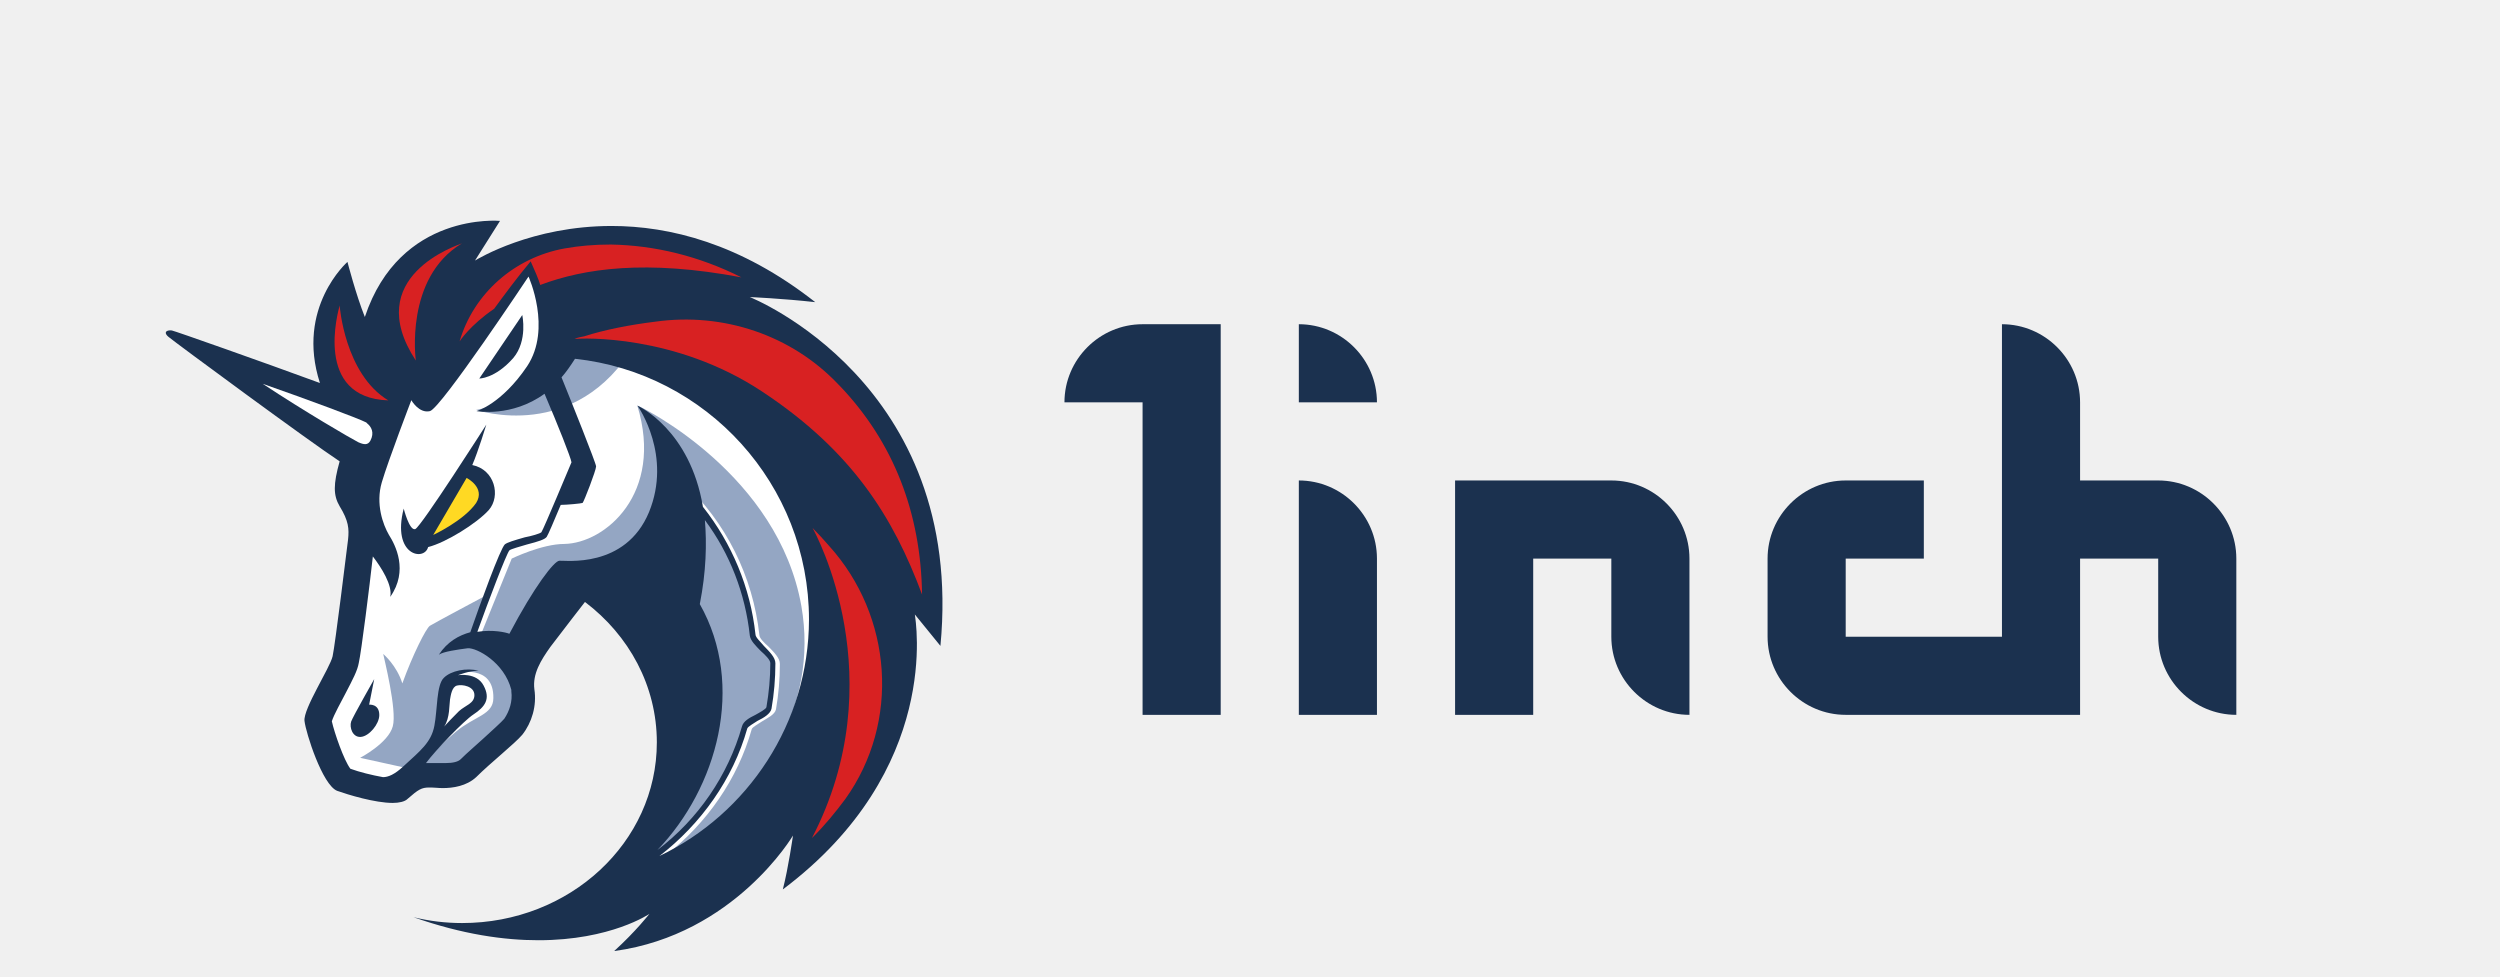
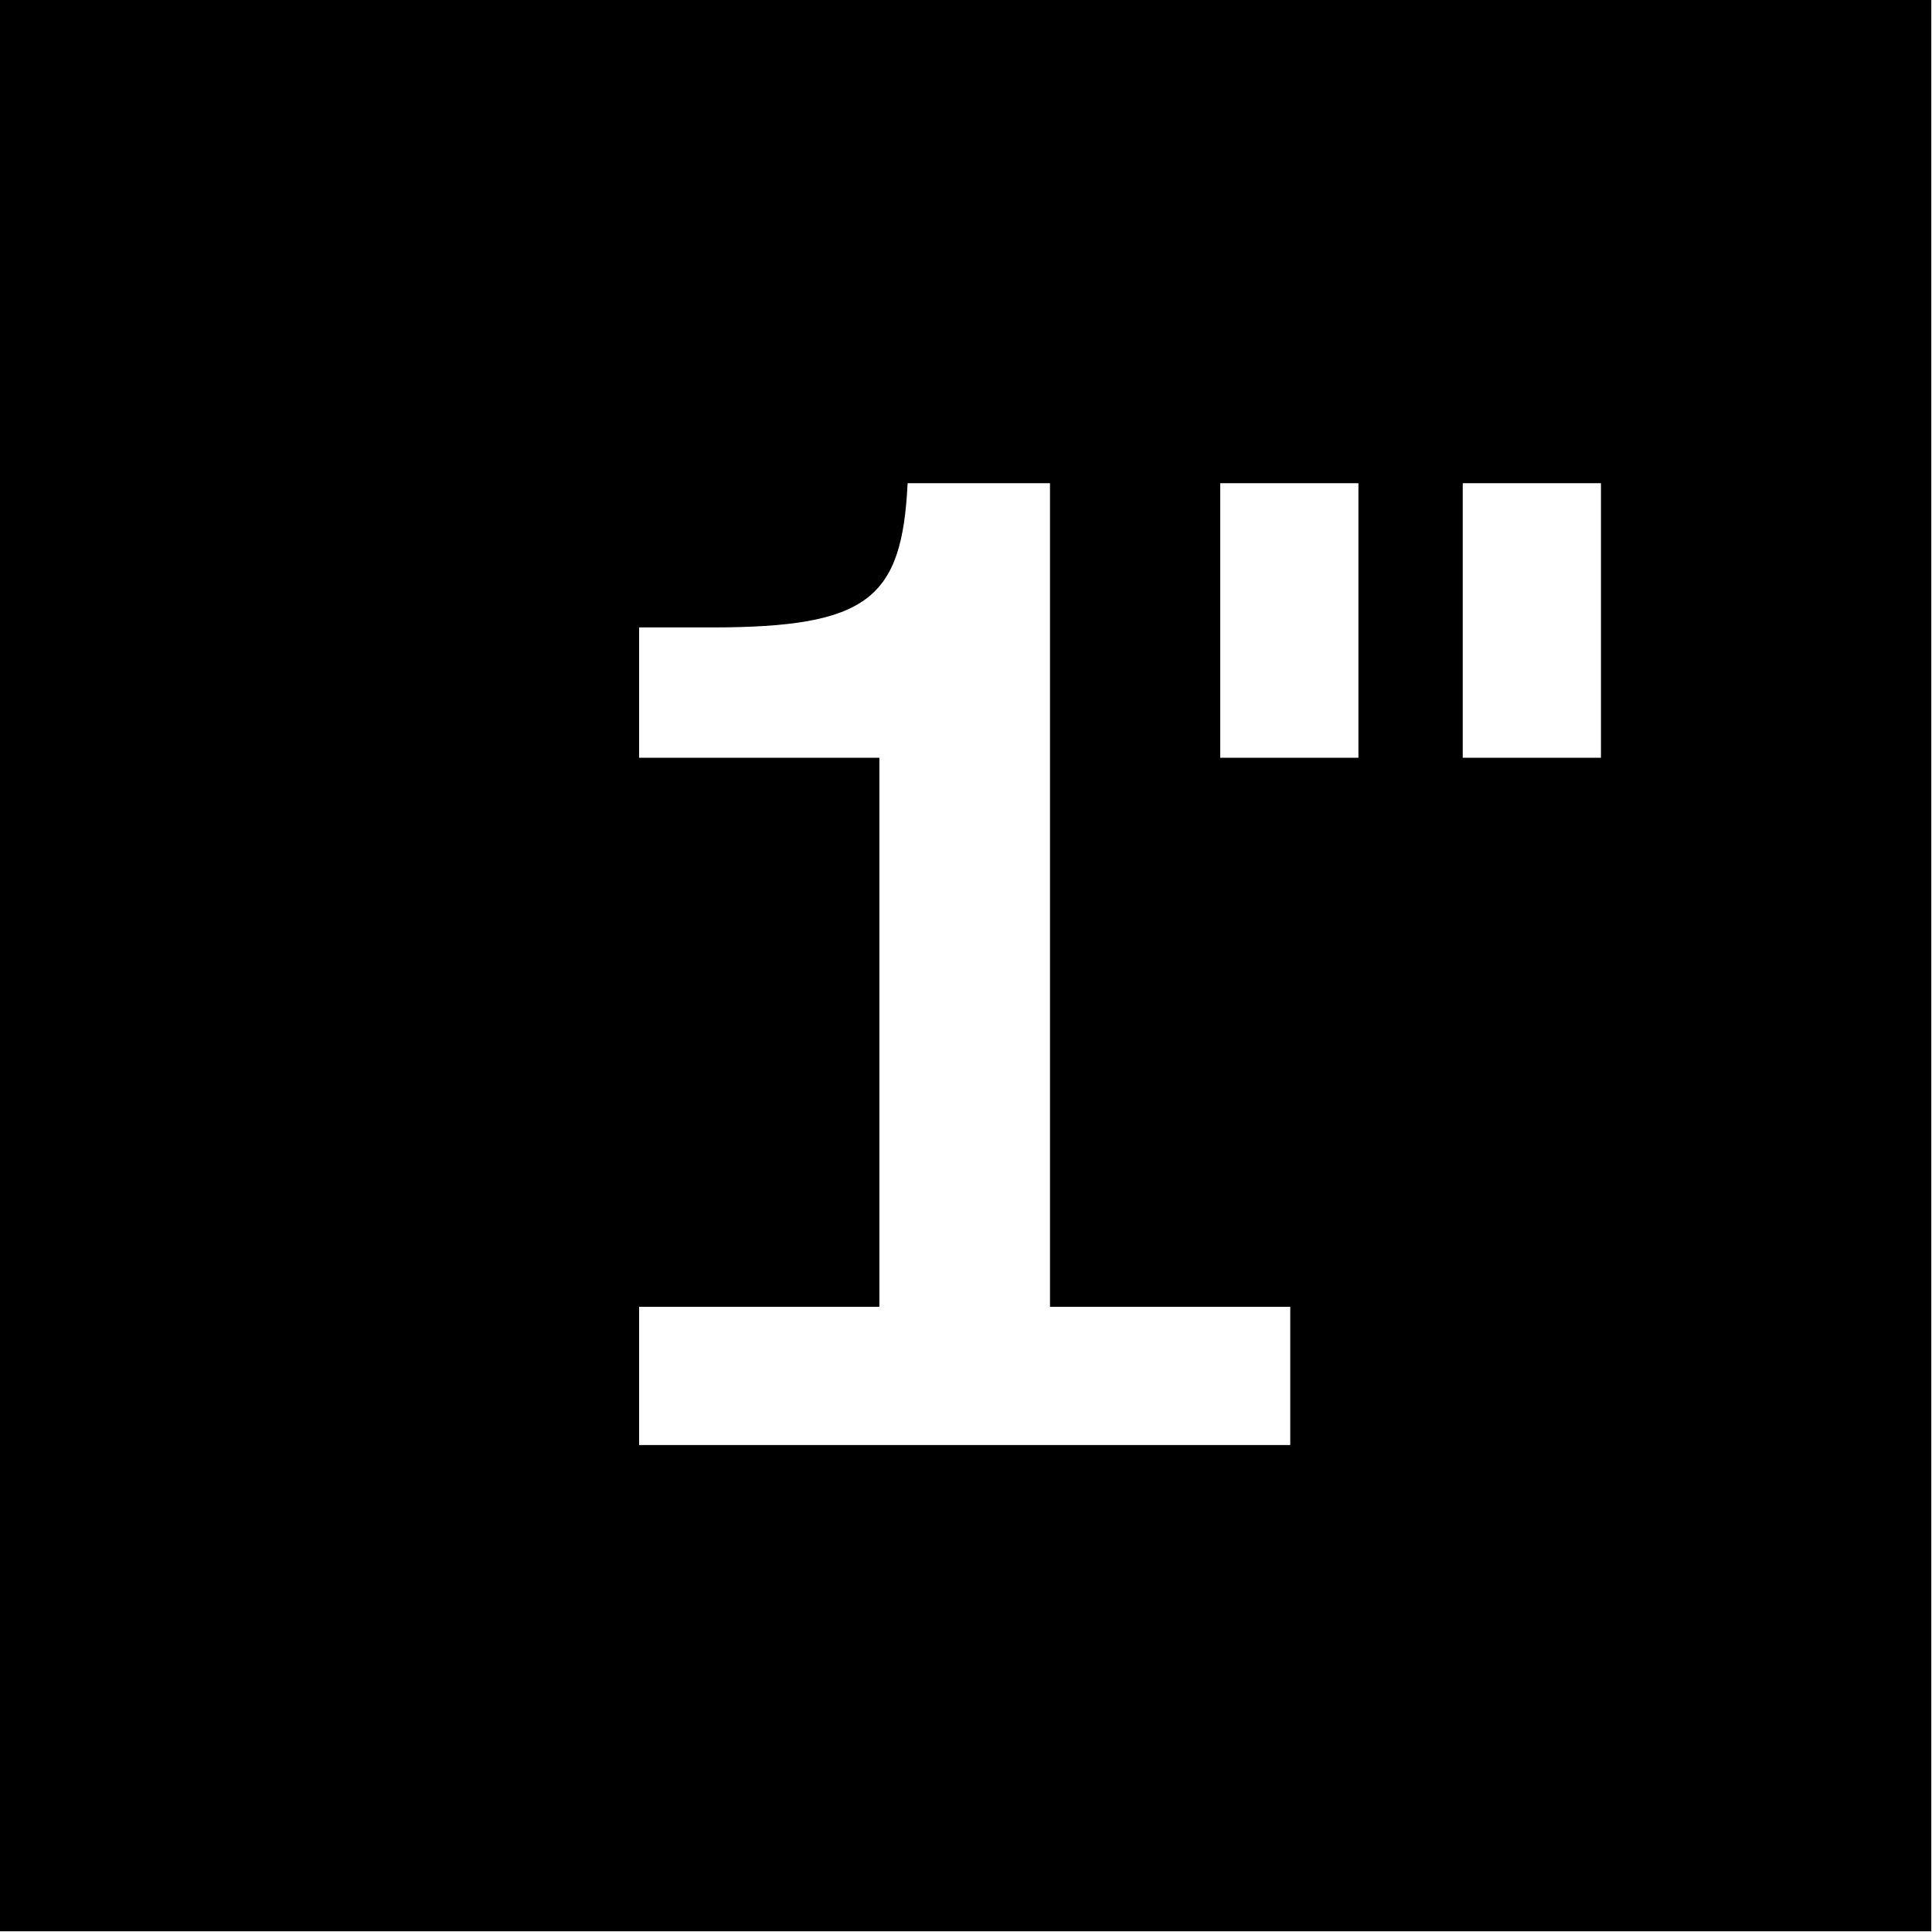
- <svg xmlns="http://www.w3.org/2000/svg" version="1.1" id="Слой_1" x="0px" y="0px" viewBox="0 0 1280 500" style="enable-background:new 0 0 1280 500;" xml:space="preserve">
-   <style type="text/css">
- 	.st0{fill:#1B314F;}
- 	.st1{fill:#FFFFFF;}
- 	.st2{fill:#94A6C3;}
- 	.st3{fill:#FFD923;}
- 	.st4{fill:#D82122;}
- </style>
-   <g>
-     <path class="st0" d="M545,206h40v160h40V166h-40C563,166,545,184,545,206z" />
-     <path class="st0" d="M665,246v120h40v-80C705,264,687,246,665,246z" />
-     <path class="st0" d="M825,246h-80v120h40v-80h40v40c0,22,18,40,40,40v-80C865,264,847,246,825,246z" />
-     <path class="st0" d="M1105,246h-40v-40c0-22-18-40-40-40v160h-80v-40h40v-40h-40c-22,0-40,18-40,40v40c0,22,18,40,40,40h120v-80h40   v40c0,22,18,40,40,40v-80C1145,264,1127,246,1105,246z" />
-     <path class="st0" d="M665,166v40h40C705,184,687,166,665,166z" />
-   </g>
-   <g>
-     <path class="st1" d="M179.4,319.1l10.5-79.1l-91.2-63.3l83.3,28.2l19.7-30.2l71.9-44.6l158.5,87.3l8.2,133.2l-70.5,98.1l-55.8,8.5   l28.9-52.8v-50.9l-21-39.7l-21.3-14.1l-32.8,33.8v35.8l-25.6,24l-32.5,3.9l-14.4,8.2l-23.6-7.5l-9.8-35.4l17.7-24.9v-18.5H179.4z" />
-     <path class="st2" d="M325.1,176.1c-17.4-3.6-36.4-2.6-36.4-2.6s-6.2,28.9-45,36.4C244.1,209.9,294.9,227.3,325.1,176.1z" />
-     <path class="st2" d="M340.9,437.9c21-16.4,36.8-39,44-64.6c0.3-1,3.3-2.6,5.2-3.9c3.3-2,6.6-3.6,7.2-6.2c1.3-7.5,2-15.4,2-23.3   c0-3-3-5.9-5.9-8.9c-2.3-2-4.6-4.3-4.6-5.9c-3.3-29.9-17.1-57.8-39-78.1l-2.3,2.3c21.3,20,35.1,47.2,38.1,76.1   c0.3,2.6,3,5.2,5.6,7.9c2.3,2,4.9,4.9,4.9,6.2c0,7.5-0.7,15.1-2,22.6c-0.3,1.3-3.3,2.6-5.6,3.9c-3.3,1.6-6.2,3.3-6.9,5.9   c-7.9,27.9-25.9,52.2-49.9,67.9c4.3-9.2,17.7-39,24.9-54.1l-1.3-48.6l-41.7-40.4L290,300l-25.9,42c0,0,12.1,15.4-4.9,33.5   c-16.7,17.7-29.9,21.7-29.9,21.7l-12.1-6.6c3.6-4.6,10.8-11.5,16.4-16.1c9.5-7.9,19-8.5,19-17.1c0.3-17.7-18.7-12.8-18.7-12.8   l-6.9,6.6l-3,24.3l-14.4,18l-1.6-0.3l-23.6-5.2c0,0,14.4-7.5,16.7-16.1c2.3-8.2-4.6-35.4-4.9-37.1c0.3,0.3,6.9,5.9,9.8,15.1   c5.2-14.4,12.1-28.2,14.1-29.5s28.5-15.4,28.5-15.4l-8.9,23.3l6.6-3.6L262,286c0,0,15.4-7.5,26.9-7.5c20.7-0.3,51.2-25.6,37.4-70.9   c3.9,1.6,72.2,35.8,84,102.7C419.3,361.8,390.1,410,340.9,437.9z" />
-     <path class="st0" d="M262.8,183.3c7.5-8.9,4.6-22,4.6-22l-22,32.5C245.1,193.8,253.3,194.1,262.8,183.3z" />
-     <path class="st0" d="M189,360.8l2.6-13.1c0,0-10.8,19-11.8,21.7c-1,3,0.7,8.2,4.9,7.9c4.3-0.3,9.5-6.6,9.5-11.2   C194.2,360.2,189,360.8,189,360.8z" />
-     <path class="st0" d="M383.9,152.1c0,0,16.4,0.7,33.5,2.6c-38.4-30.2-74.8-39-104.3-39c-40.7,0-68.2,16.7-69.9,17.7l12.8-20.3   c0,0-51.2-4.9-69.2,49.2c-4.6-11.5-8.9-28.2-8.9-28.2s-26.6,23.3-14.1,62c-30.5-11.2-74.2-26.6-75.8-26.9c-2.3-0.3-3,0.7-3,0.7   s-0.7,1,1.3,2.6c3.6,3,72.5,53.8,87.6,63.7c-3.3,11.8-3.3,17.4,0,23c4.6,7.5,4.9,11.5,4.3,17.1c-0.7,5.6-6.6,53.8-7.9,59.7   c-1.3,5.9-15.1,26.9-14.4,33.1c0.7,6.2,9.2,32.8,16.7,35.8c5.6,2,19.4,6.2,28.5,6.2c3.3,0,6.2-0.7,7.5-2c5.6-4.9,7.2-5.9,11.2-5.9   c0.3,0,0.7,0,1,0c1.6,0,3.6,0.3,5.9,0.3c5.2,0,12.1-1,17.1-5.6c7.2-7.2,19.7-17.1,23.6-21.7c4.9-6.2,7.5-14.8,6.2-23.3   c-1-7.9,3.3-14.8,8.2-21.7c6.2-8.2,17.7-23,17.7-23c22.6,17.1,36.8,43,36.8,71.9c0,51.2-44.6,92.5-99.7,92.5c-8.5,0-16.7-1-24.9-3   c25.3,8.9,46.6,11.8,64,11.8c37.1,0,56.8-13.5,56.8-13.5s-6.9,8.9-18,19c0.3,0,0.3,0,0.3,0c61.4-8.5,91.2-59.1,91.2-59.1   s-2.3,16.4-5.2,27.6c81.7-61.4,67.9-138.1,67.6-140.8c0.7,1,8.9,10.8,13.1,16.1C494.4,195.8,383.9,152.1,383.9,152.1z M258.2,368   c-1.3,1.6-6.9,6.6-10.8,10.2c-3.9,3.6-8.2,7.2-11.5,10.5c-1.3,1.3-3.9,2-7.9,2c-1.3,0-2.6,0-3.6,0c-0.7,0-1.3,0-2,0s-1,0-1.3,0   c-1,0-2,0-3,0c4.9-6.6,19.4-21.7,24.3-24.9c5.9-3.9,8.9-7.9,5.2-14.8c-3.6-6.9-13.1-5.3-13.1-5.3s5.6-2.3,10.5-2.3   c-6.2-1.6-14.1,0-17.7,3.6c-3.9,3.6-3.3,16.4-4.9,24.6c-1.6,8.5-7.2,12.8-15.8,20.7c-4.6,4.3-7.9,5.6-10.5,5.6   c-5.6-1-12.1-2.6-16.7-4.3c-3.3-4.3-8.2-18.4-9.5-24.3c1-3.3,4.9-10.2,6.9-14.1c3.9-7.5,6.2-11.8,6.9-15.8c1.3-5.6,5.6-40,7.2-54.5   c4.3,5.6,10.2,14.8,8.9,20.7c9.5-13.5,2.6-26.6-0.7-31.8c-3-5.2-6.9-15.8-3.6-26.9c3.3-11.2,15.1-42,15.1-42s3.9,6.9,9.5,5.6   s50.5-68.9,50.5-68.9s12.1,26.6-0.7,45.9c-13.1,19.4-25.9,23-25.9,23s18,3.3,34.8-8.9c6.9,16.1,13.5,32.8,13.8,35.1   c-1,2.3-14.1,33.8-15.4,35.8c-0.7,0.7-5.2,2-8.5,2.6c-5.6,1.6-8.9,2.6-10.2,3.6c-2.3,2-12.8,30.8-17.7,45   c-5.9,1.6-11.8,4.9-16.1,11.5c2.3-1.6,9.5-2.6,14.8-3.3c4.6-0.3,18.7,7.2,22.3,21.3c0,0.3,0,0.3,0,0.7   C262.5,359.2,260.8,364.1,258.2,368z M227.4,372c3-4.3,2.6-11.5,3-13.8s1-6.6,3.6-7.2c2.6-0.7,8.9,0.3,8.9,4.9   c0,4.3-4.6,5.2-7.9,8.2C232.6,366.4,228,371.3,227.4,372z M358.3,309.3c3.3-16.7,3.6-31.2,2.6-43c12.8,17.1,20.7,37.7,23,59.1   c0.3,2.6,3,5.2,5.6,7.9c2.3,2,4.9,4.6,4.9,6.2c0,7.5-0.7,15.1-2,22.6c-0.3,1-3.3,2.6-5.6,3.9c-3.3,1.6-6.2,3.3-6.9,5.9   c-7.2,25.3-22.6,47.6-43.3,63.3C367.1,403.5,381.9,351,358.3,309.3z M337.6,438.3c21.3-16.4,37.7-39.4,45-65.3   c0.3-1,3.3-2.6,5.2-3.9c3.3-1.6,6.6-3.6,7.2-6.2c1.3-7.5,2-15.4,2-23.3c0-3-3-5.9-5.9-8.9c-1.6-2-4.3-4.3-4.3-5.9   c-2.6-24-12.1-46.6-26.9-65.3c-6.6-39.4-32.8-51.5-33.5-51.8c0.7,1,17.7,25.6,5.9,54.5c-12.1,29.2-43.3,24.6-45.9,24.9   c-2.6,0-12.8,13.1-25.6,37.4c-1.6-0.7-8.5-2.3-16.4-1c5.9-16.4,14.8-39.7,16.4-41.7c0.7-0.7,5.6-2,8.9-3c6.2-1.6,9.2-2.6,10.2-3.9   c0.7-1,3.9-8.5,7.2-16.4c3,0,10.5-0.7,11.2-1c0.7-0.7,6.9-16.7,6.9-18.7c0-1.6-12.8-33.5-17.7-45.6c2.3-2.6,4.6-5.9,6.9-9.5   c67.3,7.2,119.8,64.3,119.8,133.5C414.1,370.3,382.9,416.6,337.6,438.3z" />
-     <path class="st0" d="M250.3,261.1c6.2-7.2,3-20.7-8.5-23c3-6.9,7.2-20.7,7.2-20.7s-33.5,52.5-36.4,53.5c-3,1-5.9-10.5-5.9-10.5   c-6.2,24,10.5,27.2,12.5,19.7C228.3,277.8,244.1,268,250.3,261.1z" />
-     <path class="st3" d="M221.8,273.9l17.1-29.2c0,0,9.8,4.9,4.9,12.8C237.5,266.6,221.8,273.9,221.8,273.9z" />
-     <path class="st4" d="M432.8,409.1c-4.9,6.6-10.5,13.5-17.1,20c42.3-81.4,2-155.9,0.3-158.8c3,3,5.9,6.2,8.5,9.2   C457,315.5,461,369.7,432.8,409.1z" />
-     <path class="st4" d="M472.1,304.4c-14.8-39.7-35.8-73.5-82-104c-44.6-29.5-92.5-27.2-95.2-26.9c-0.3,0-0.7,0-0.7,0   c1.6-0.7,3.3-1,4.9-1.3c10.2-3.3,23.3-5.9,36.4-7.5c34.8-4.9,69.9,6.9,93.8,32.2c0.3,0.3,0.3,0.3,0.7,0.7   C457.4,226.3,471.5,262.4,472.1,304.4z" />
-     <path class="st4" d="M379.6,142c-48.9-9.2-80.4-4.6-103,3.9c-0.7-2.6-3-7.9-4.9-12.1c-6.9,8.2-14.1,18-18.7,24.3   c-12.5,8.5-17.7,16.7-17.7,16.7c7.2-24.6,28.2-43,53.8-47.6c7.2-1.3,15.1-2,23.6-2C335.3,125.6,357.9,131.1,379.6,142z" />
-     <path class="st4" d="M198.8,205c-38.4-1.3-25.6-45.9-24.9-48.6C173.9,156.7,176.5,191.5,198.8,205z" />
-     <path class="st4" d="M236.5,124.6c-29.5,17.7-23.6,60-23.6,60C184.7,141.6,234.2,125.6,236.5,124.6z" />
-     <path class="st1" d="M188,216.8c2,1.6,3.9,4.6,1.6,8.9c-1.3,2.3-3.3,2-6.2,0.7c-3.9-2-27.6-15.8-48.9-29.9   c24.3,8.5,48.9,17.7,52.8,19.7C187.3,216.1,187.7,216.4,188,216.8z" />
-   </g>
+ <svg xmlns="http://www.w3.org/2000/svg" id="1" data-name="1" width="181mm" height="181mm" version="1.1" viewBox="0 0 513 513">
+   <path d="M512.8,0H0v512.8h512.8V0Z" />
+   <path d="M169.7,383.7h172.9v-36.7h-63.8s0-218.7,0-218.7h-37.8c-1.5,30.6-10.3,38.3-52.1,38.3h-19.2v34.6h63.8v145.8h-63.8v36.7ZM360.7,201.2v-72.9h-36.7v72.9h36.7ZM425.1,201.2v-72.9h-36.7v72.9h36.7Z" fill="#fff" />
</svg>
